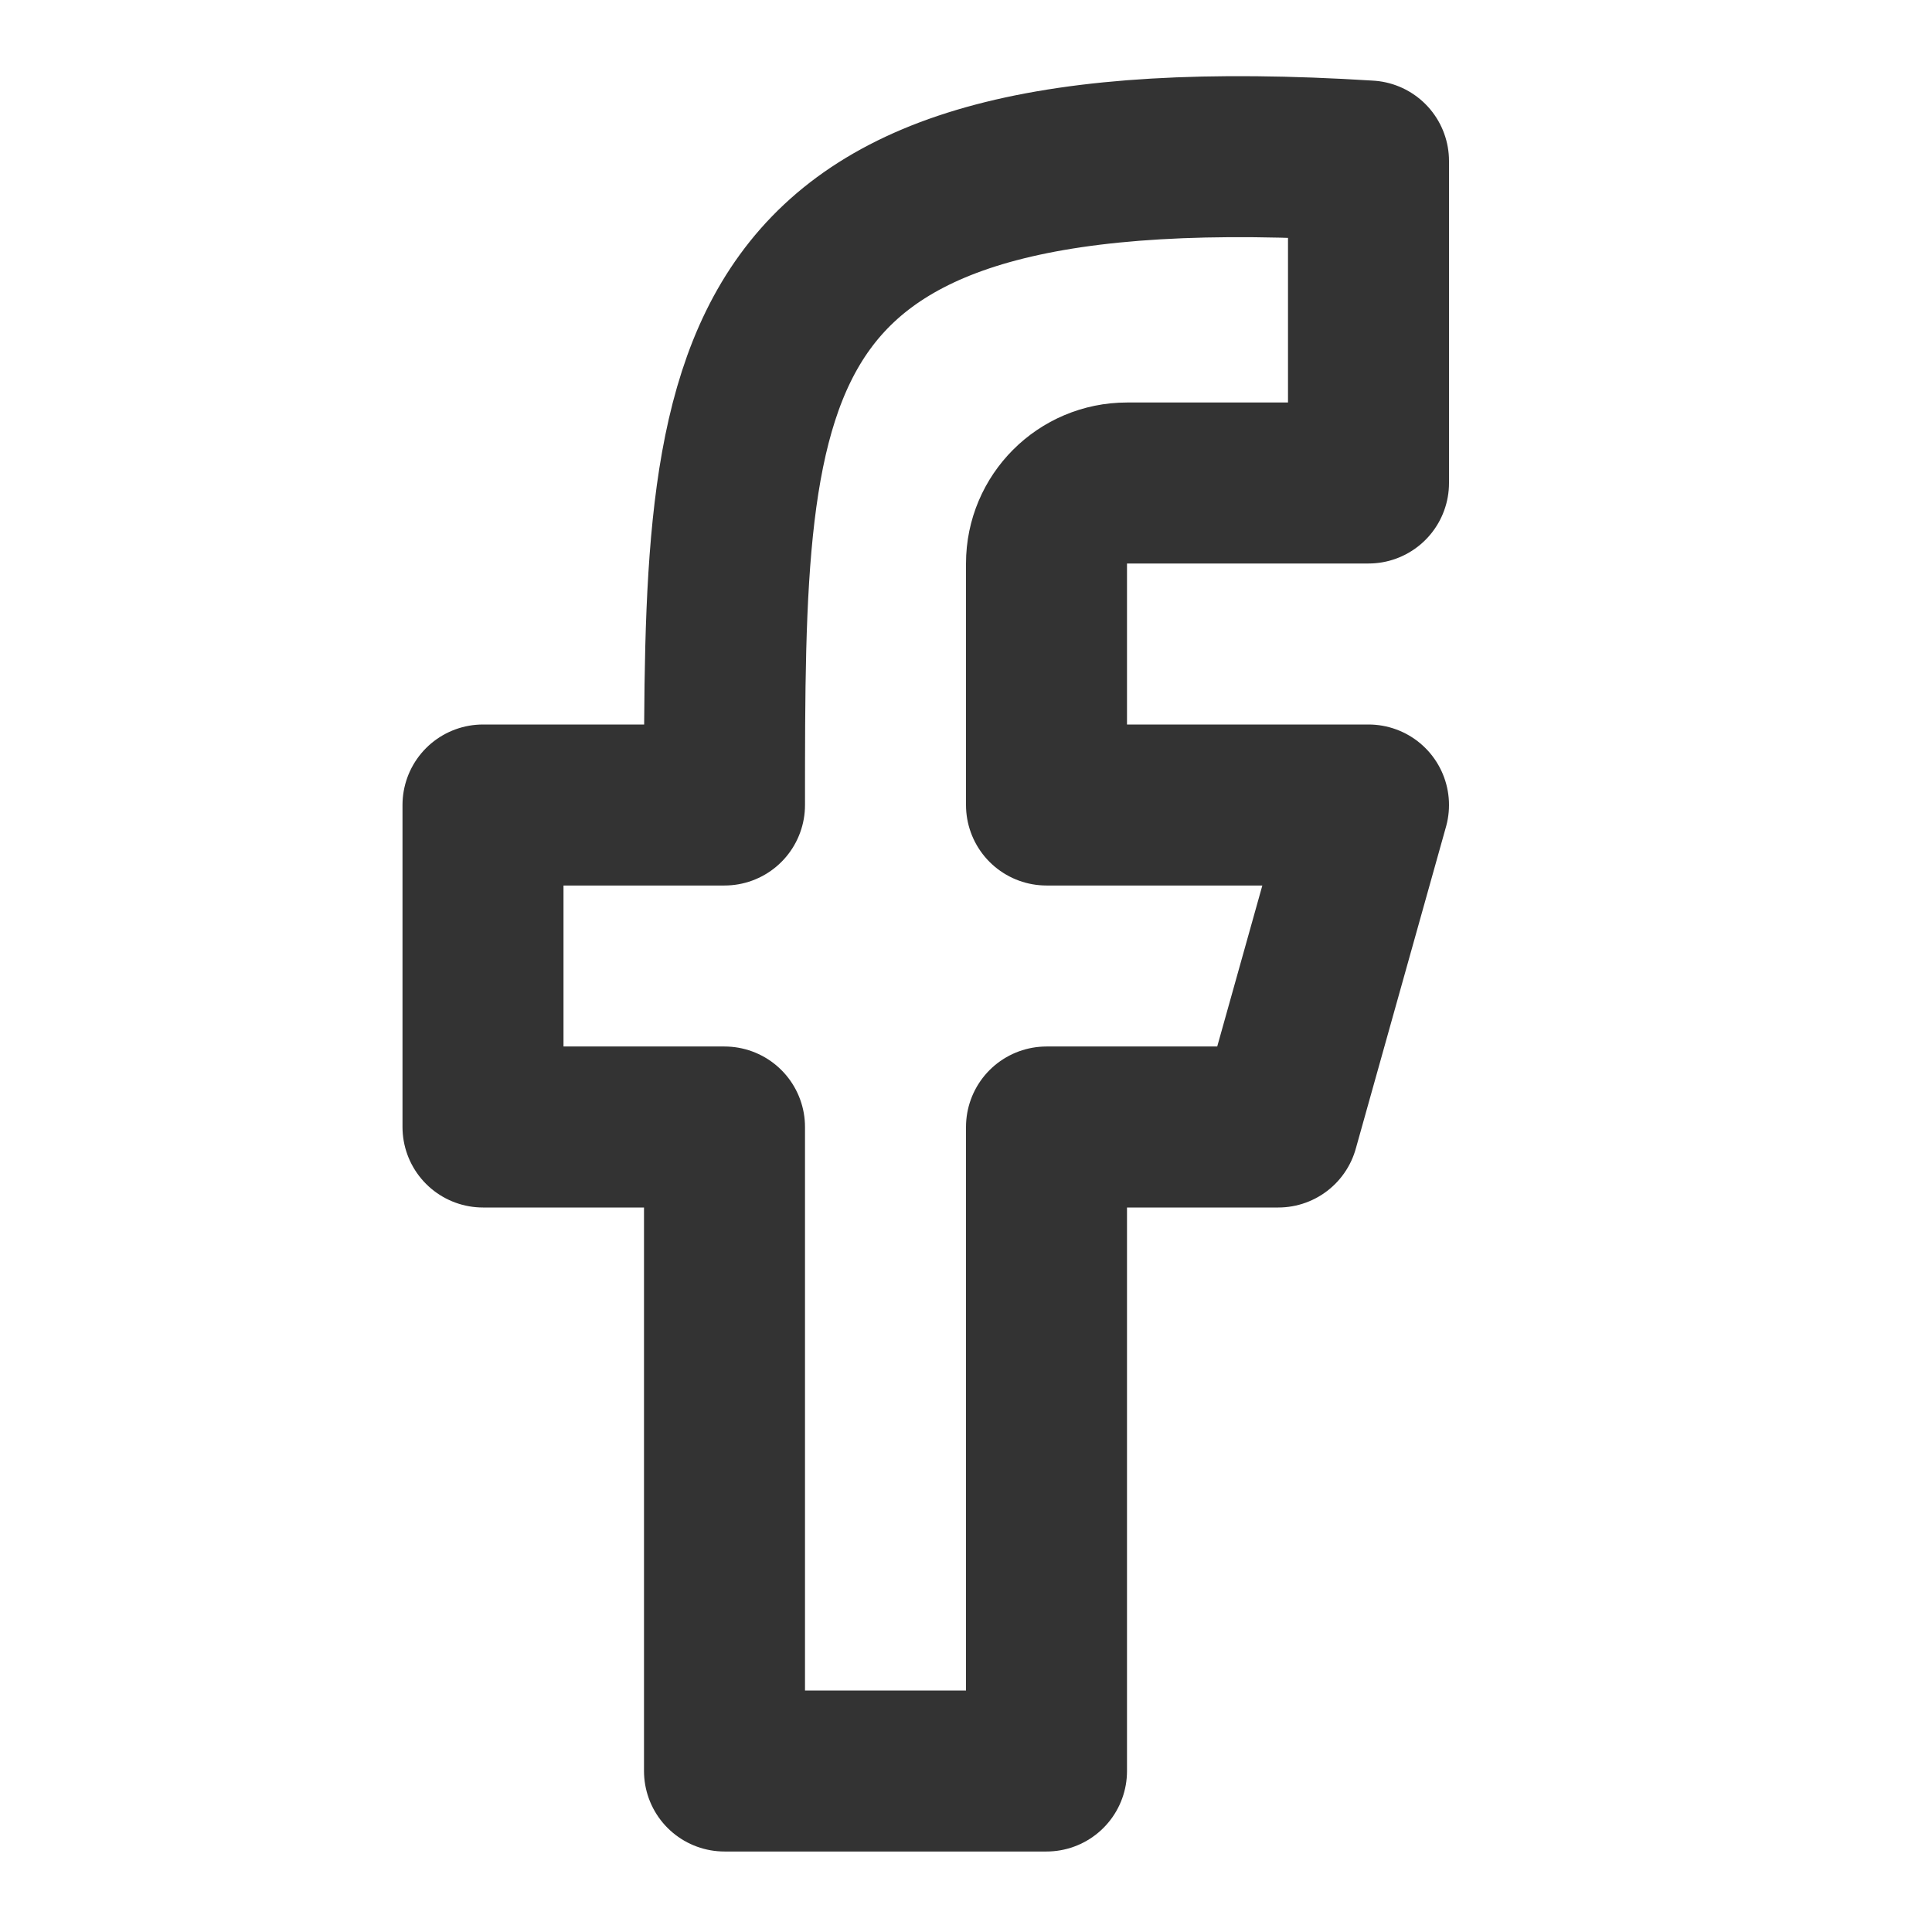
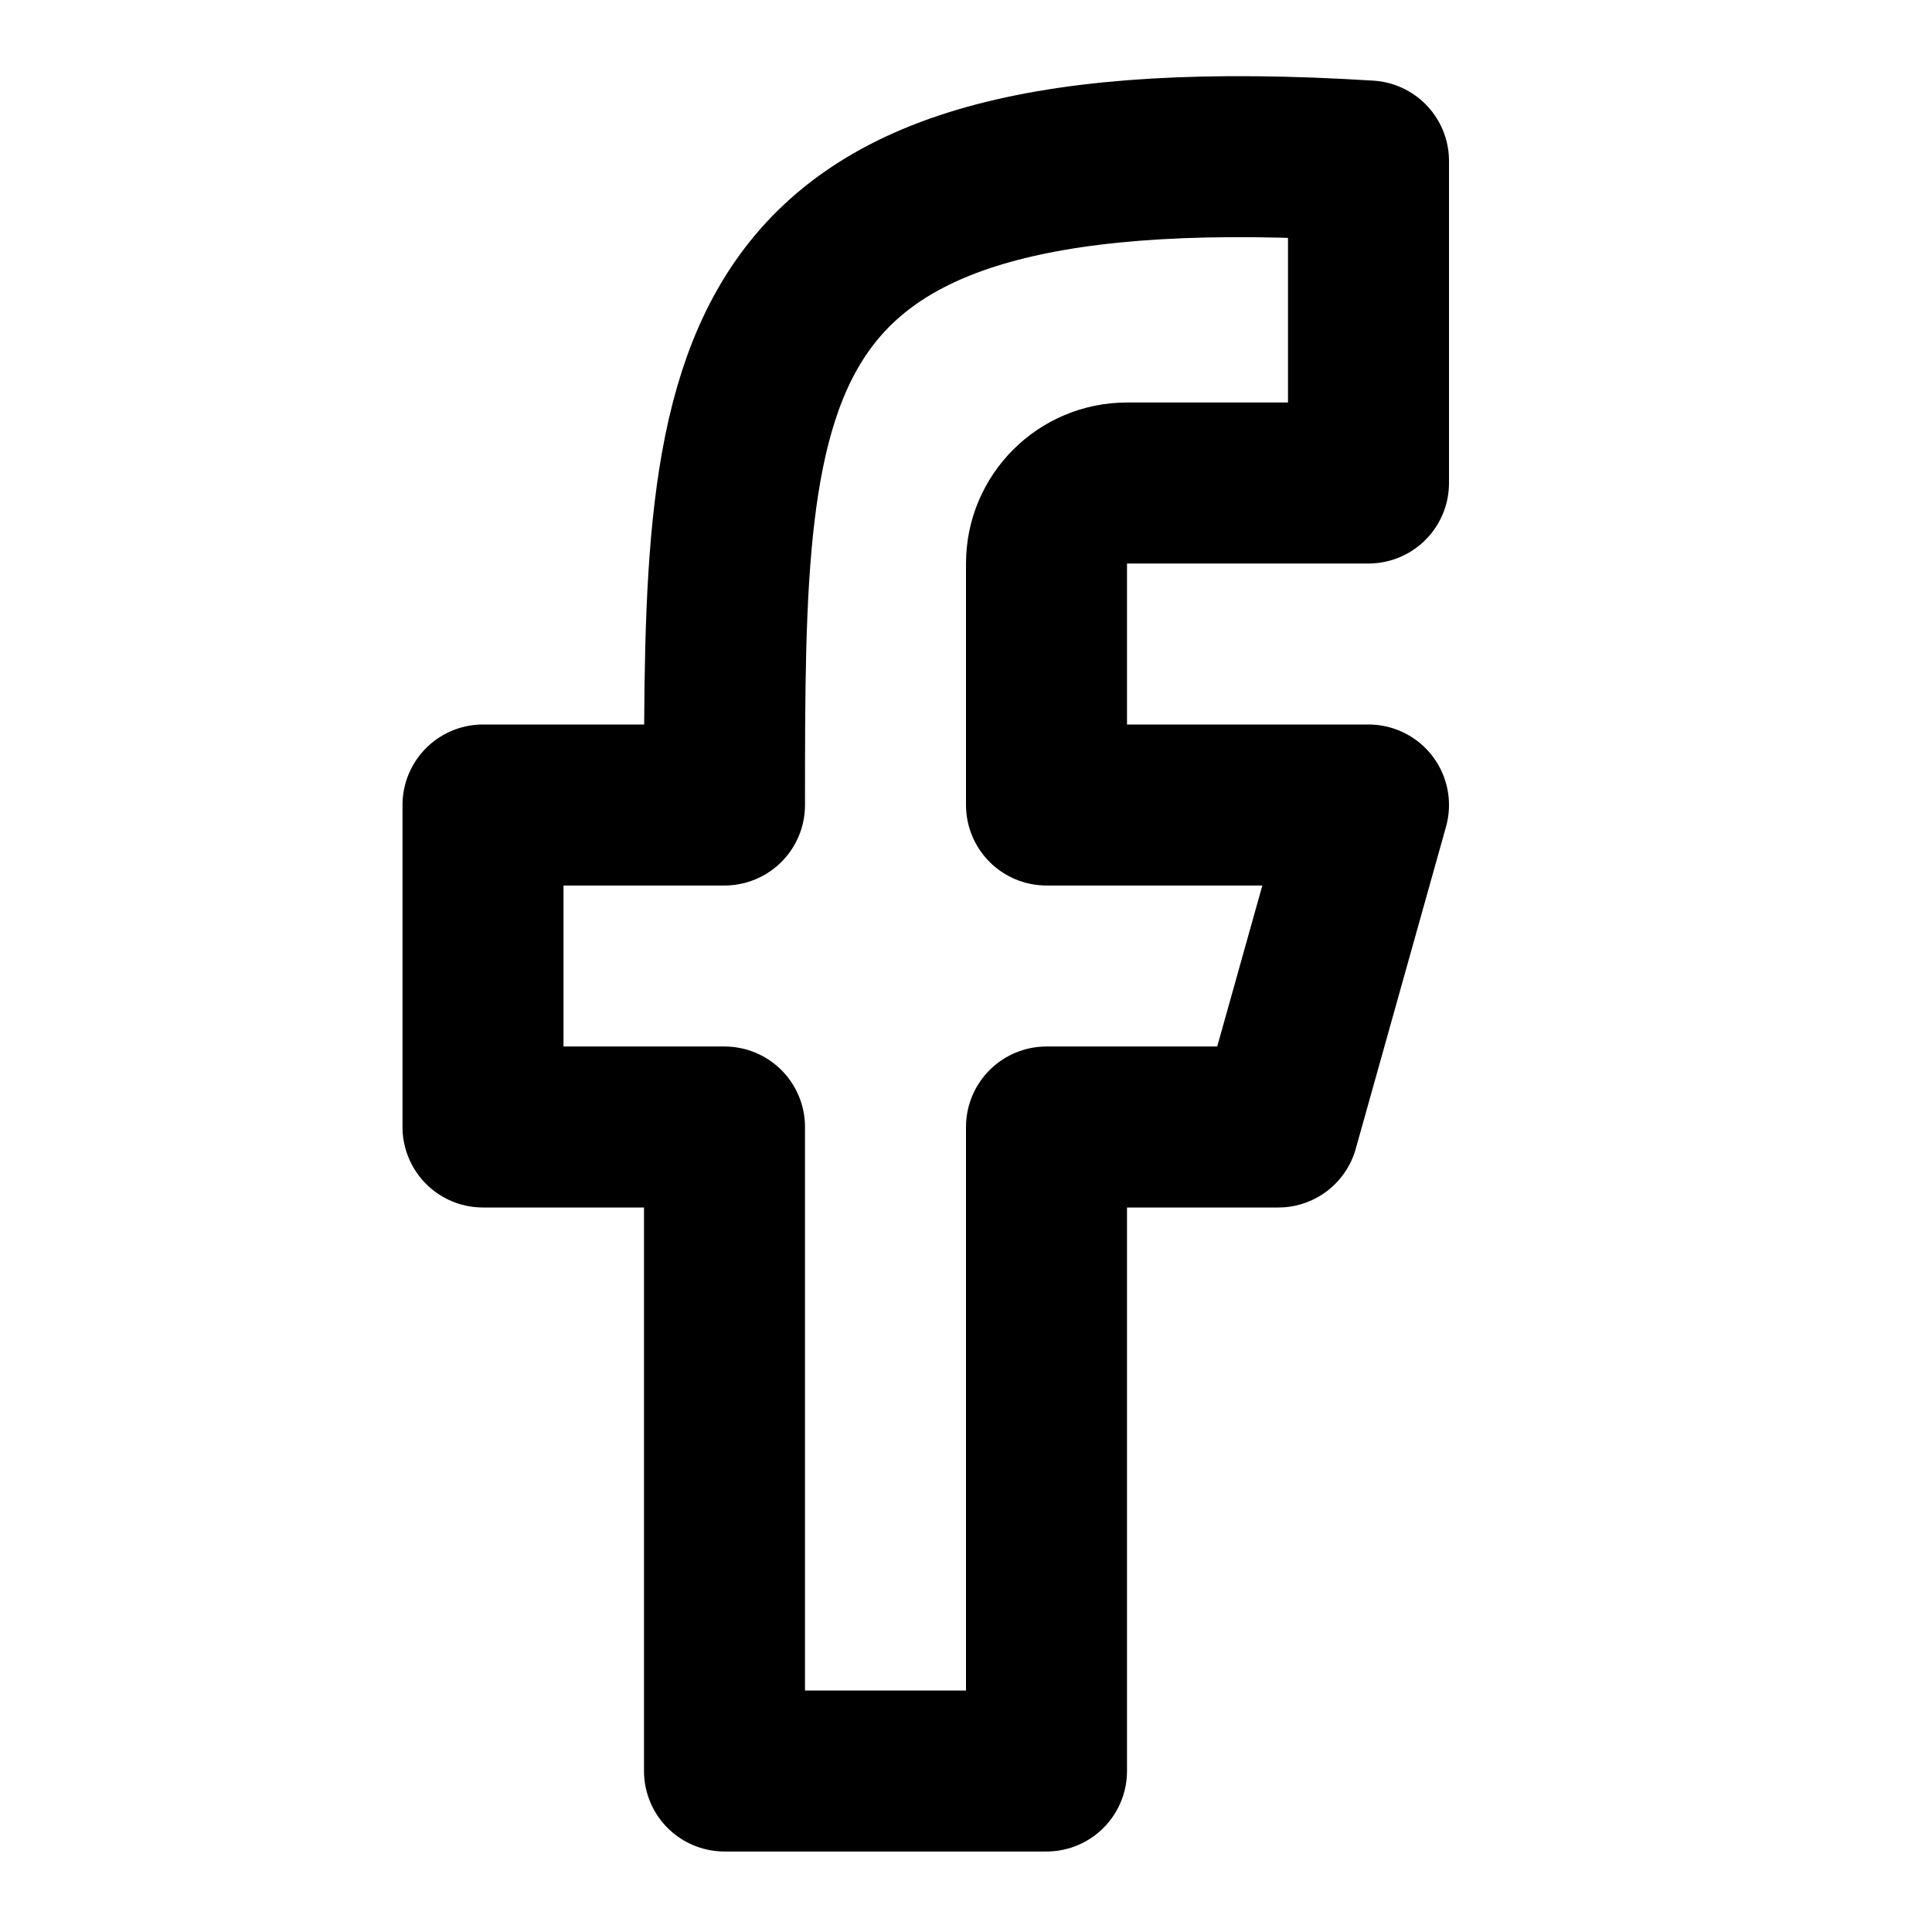
<svg xmlns="http://www.w3.org/2000/svg" width="24" height="24" viewBox="0 0 24 24" fill="none" stroke="currentColor" stroke-width="2" stroke-linecap="round" stroke-linejoin="round" class="hicon hicon-facebook">
-   <path d="M9 22H13V14H15.879L17 10H13V7C13 6.448 13.448 6 14 6H17V2C9 1.5 9 4.5 9 10H6V14H9V22Z" stroke="#333333" stroke-width="2" stroke-linecap="round" stroke-linejoin="round" />
+   <path d="M9 22H13V14H15.879L17 10H13V7C13 6.448 13.448 6 14 6H17V2C9 1.5 9 4.5 9 10H6V14H9V22Z" stroke="currentColor" stroke-width="2" stroke-linecap="round" stroke-linejoin="round" />
</svg>
